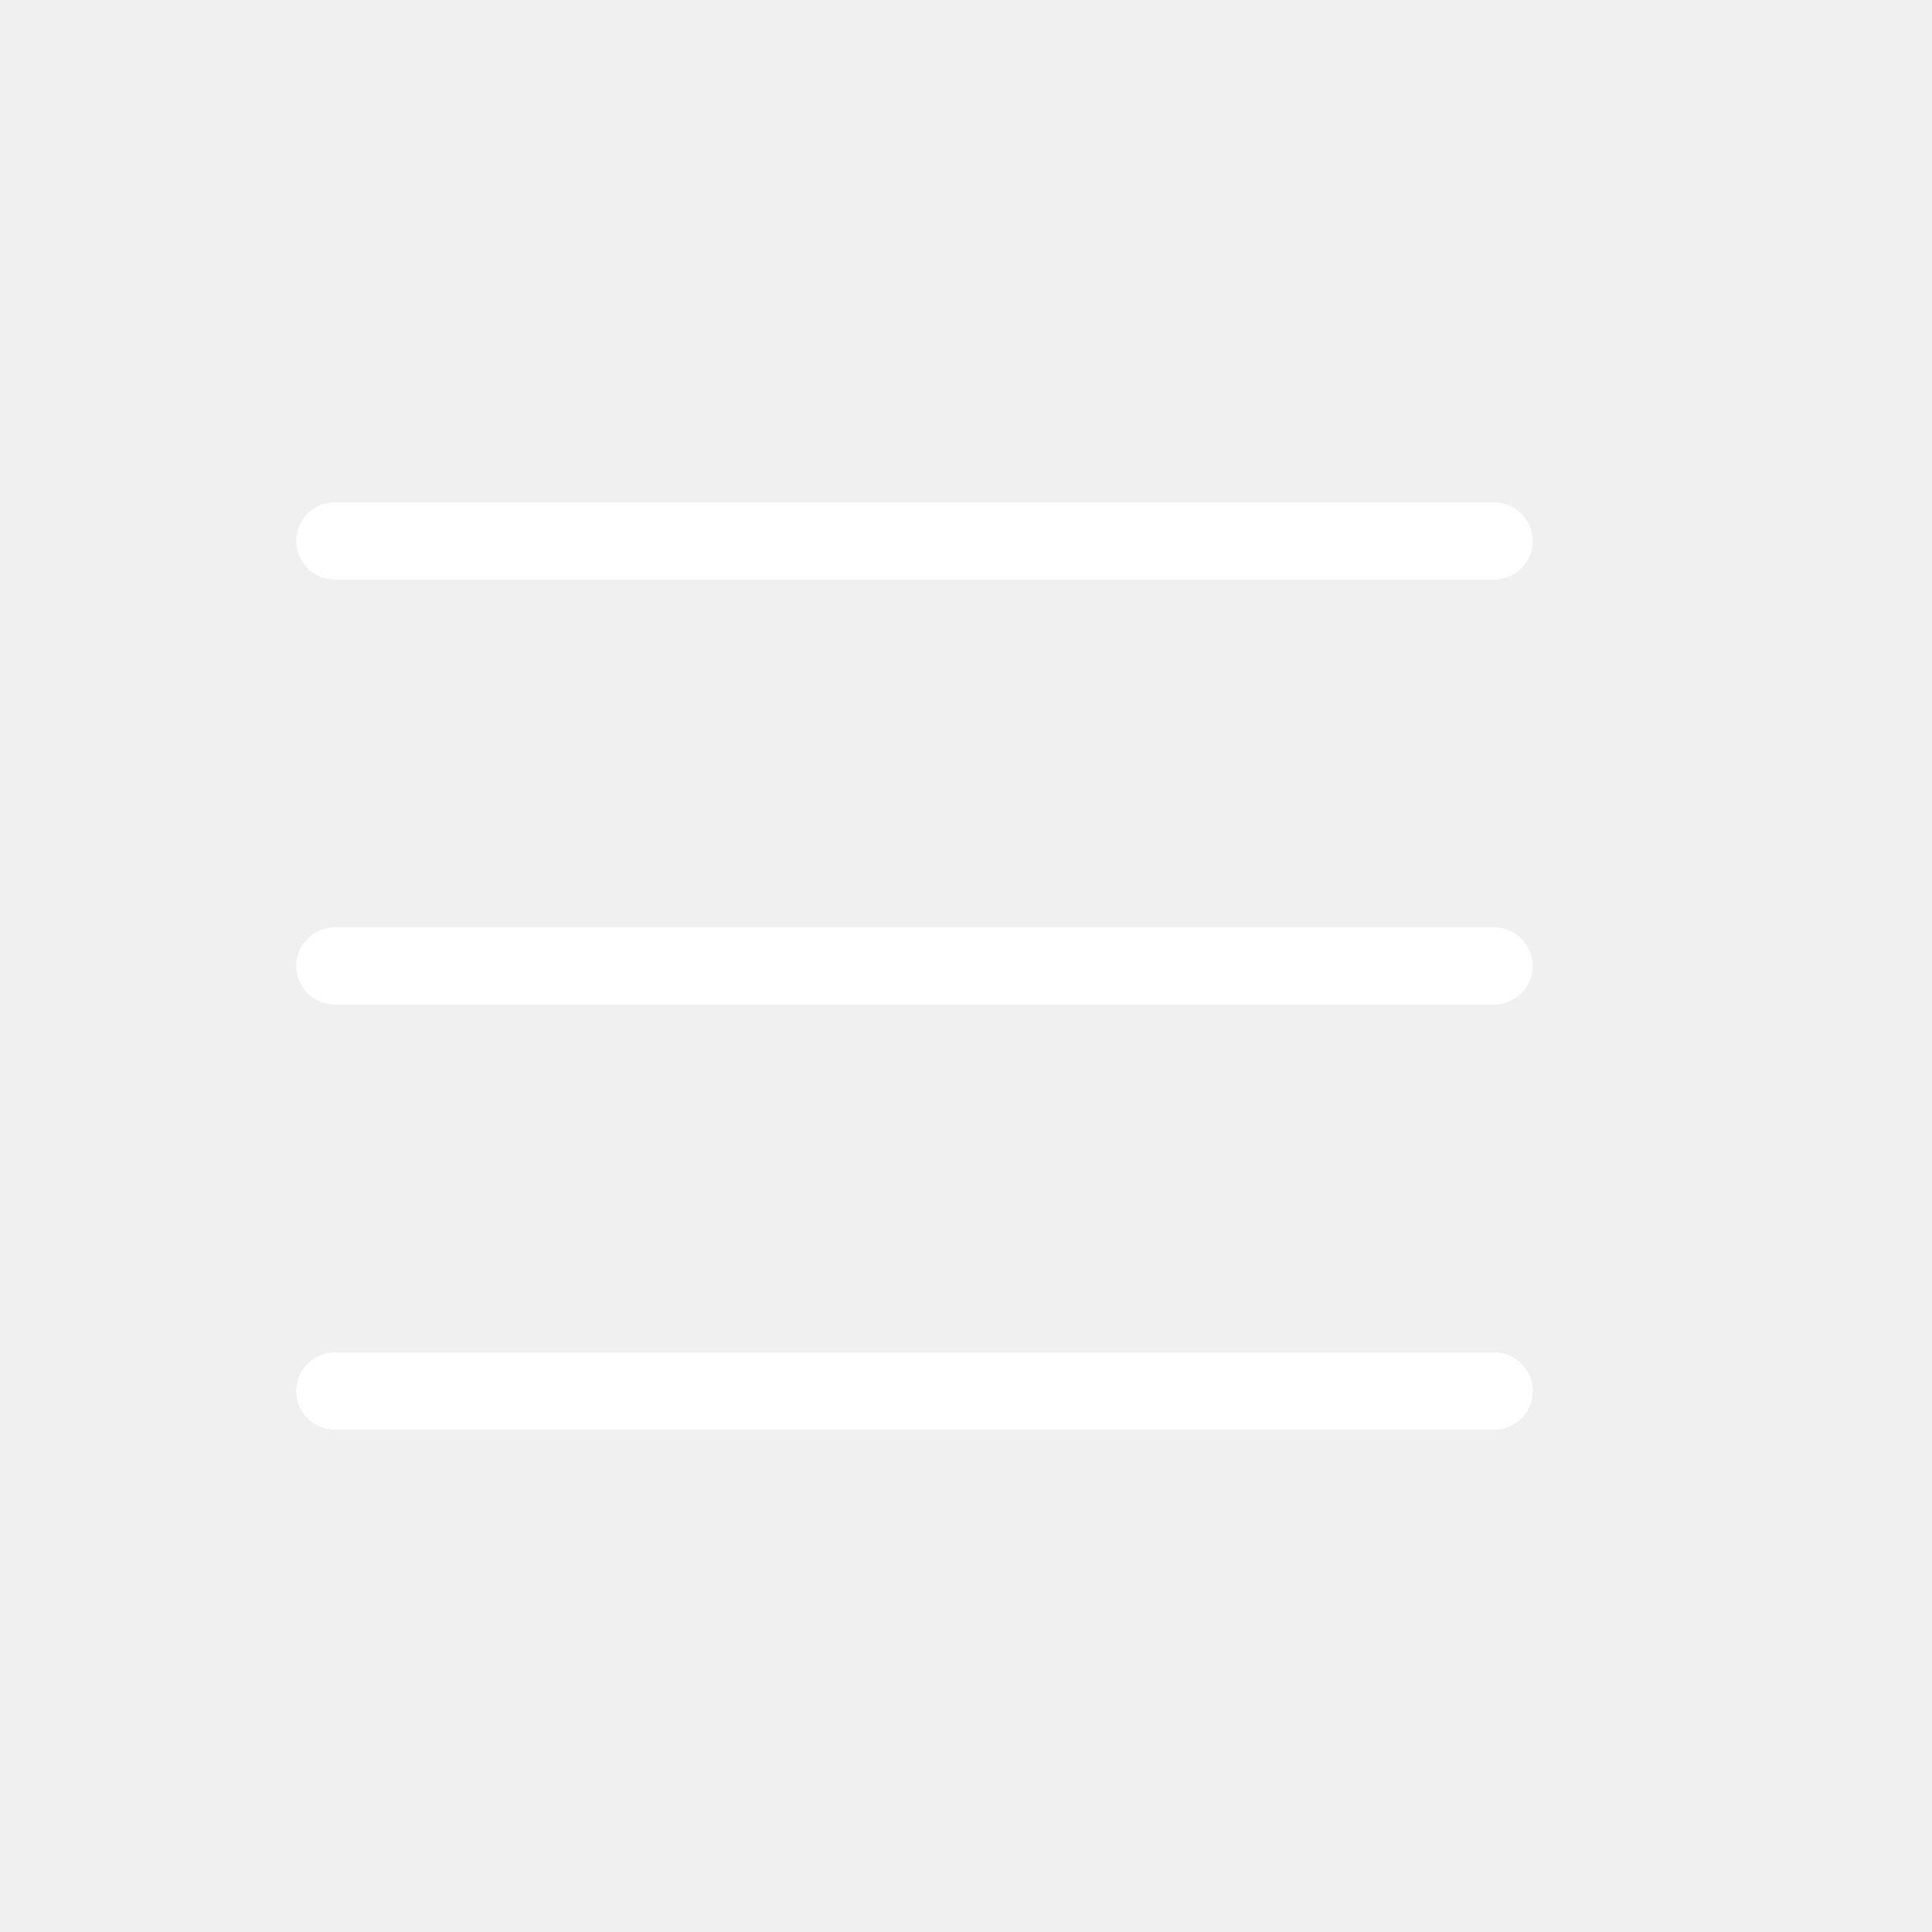
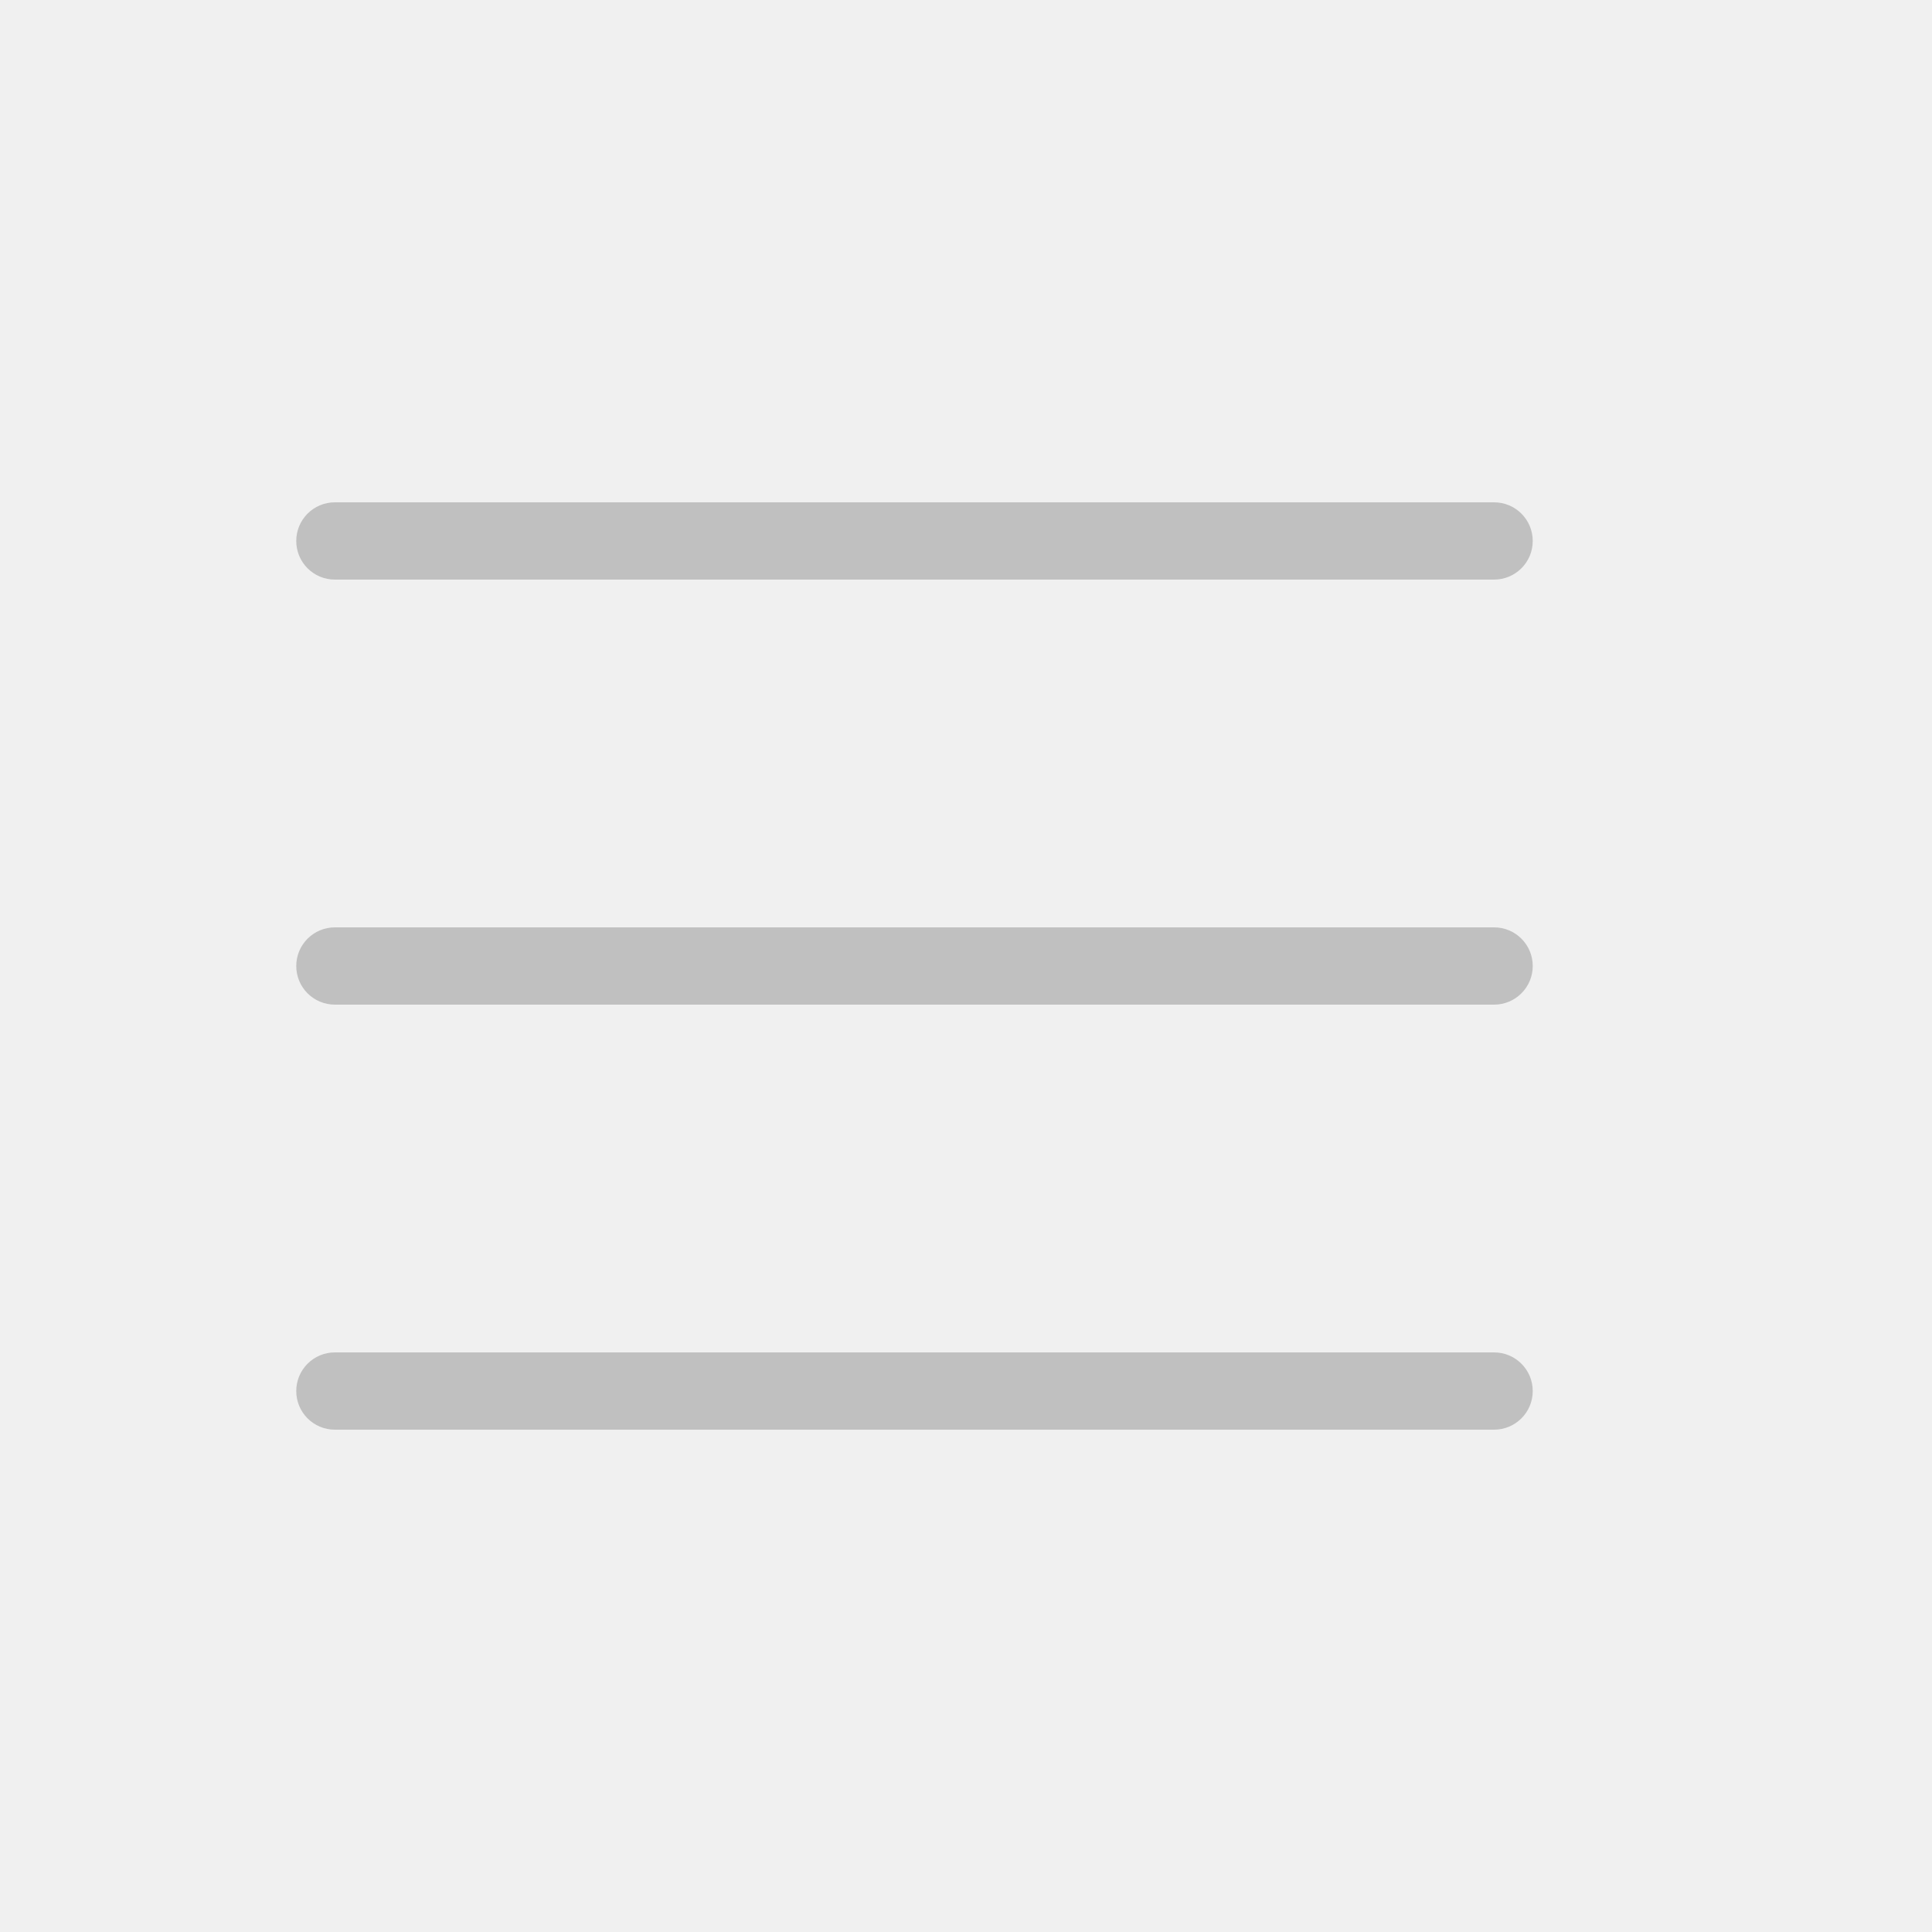
<svg xmlns="http://www.w3.org/2000/svg" version="1.1" id="Layer_1" x="0px" y="0px" viewBox="0 0 50 50" enable-background="new 0 0 50 50" xml:space="preserve">
-   <path fill="#ffffff" d="M8.667,15h30c0.552,0,1-0.447,1-1s-0.448-1-1-1h-30c-0.552,0-1,0.447-1,1S8.114,15,8.667,15z" id="id_101" />
-   <path fill="#ffffff" d="M8.667,37h30c0.552,0,1-0.447,1-1s-0.448-1-1-1h-30c-0.552,0-1,0.447-1,1S8.114,37,8.667,37z" id="id_102" />
-   <path fill="#ffffff" d="M8.667,26h30c0.552,0,1-0.447,1-1s-0.448-1-1-1h-30c-0.552,0-1,0.447-1,1S8.114,26,8.667,26z" id="id_103" />
+   <path fill="rgba(0, 0, 0, 0.2)" d="M8.667,15h30c0.552,0,1-0.447,1-1s-0.448-1-1-1h-30c-0.552,0-1,0.447-1,1S8.114,15,8.667,15z" id="id_101" />
+   <path fill="rgba(0, 0, 0, 0.2)" d="M8.667,37h30c0.552,0,1-0.447,1-1s-0.448-1-1-1h-30c-0.552,0-1,0.447-1,1S8.114,37,8.667,37z" id="id_102" />
+   <path fill="rgba(0, 0, 0, 0.2)" d="M8.667,26h30c0.552,0,1-0.447,1-1s-0.448-1-1-1h-30c-0.552,0-1,0.447-1,1S8.114,26,8.667,26z" id="id_103" />
</svg>
